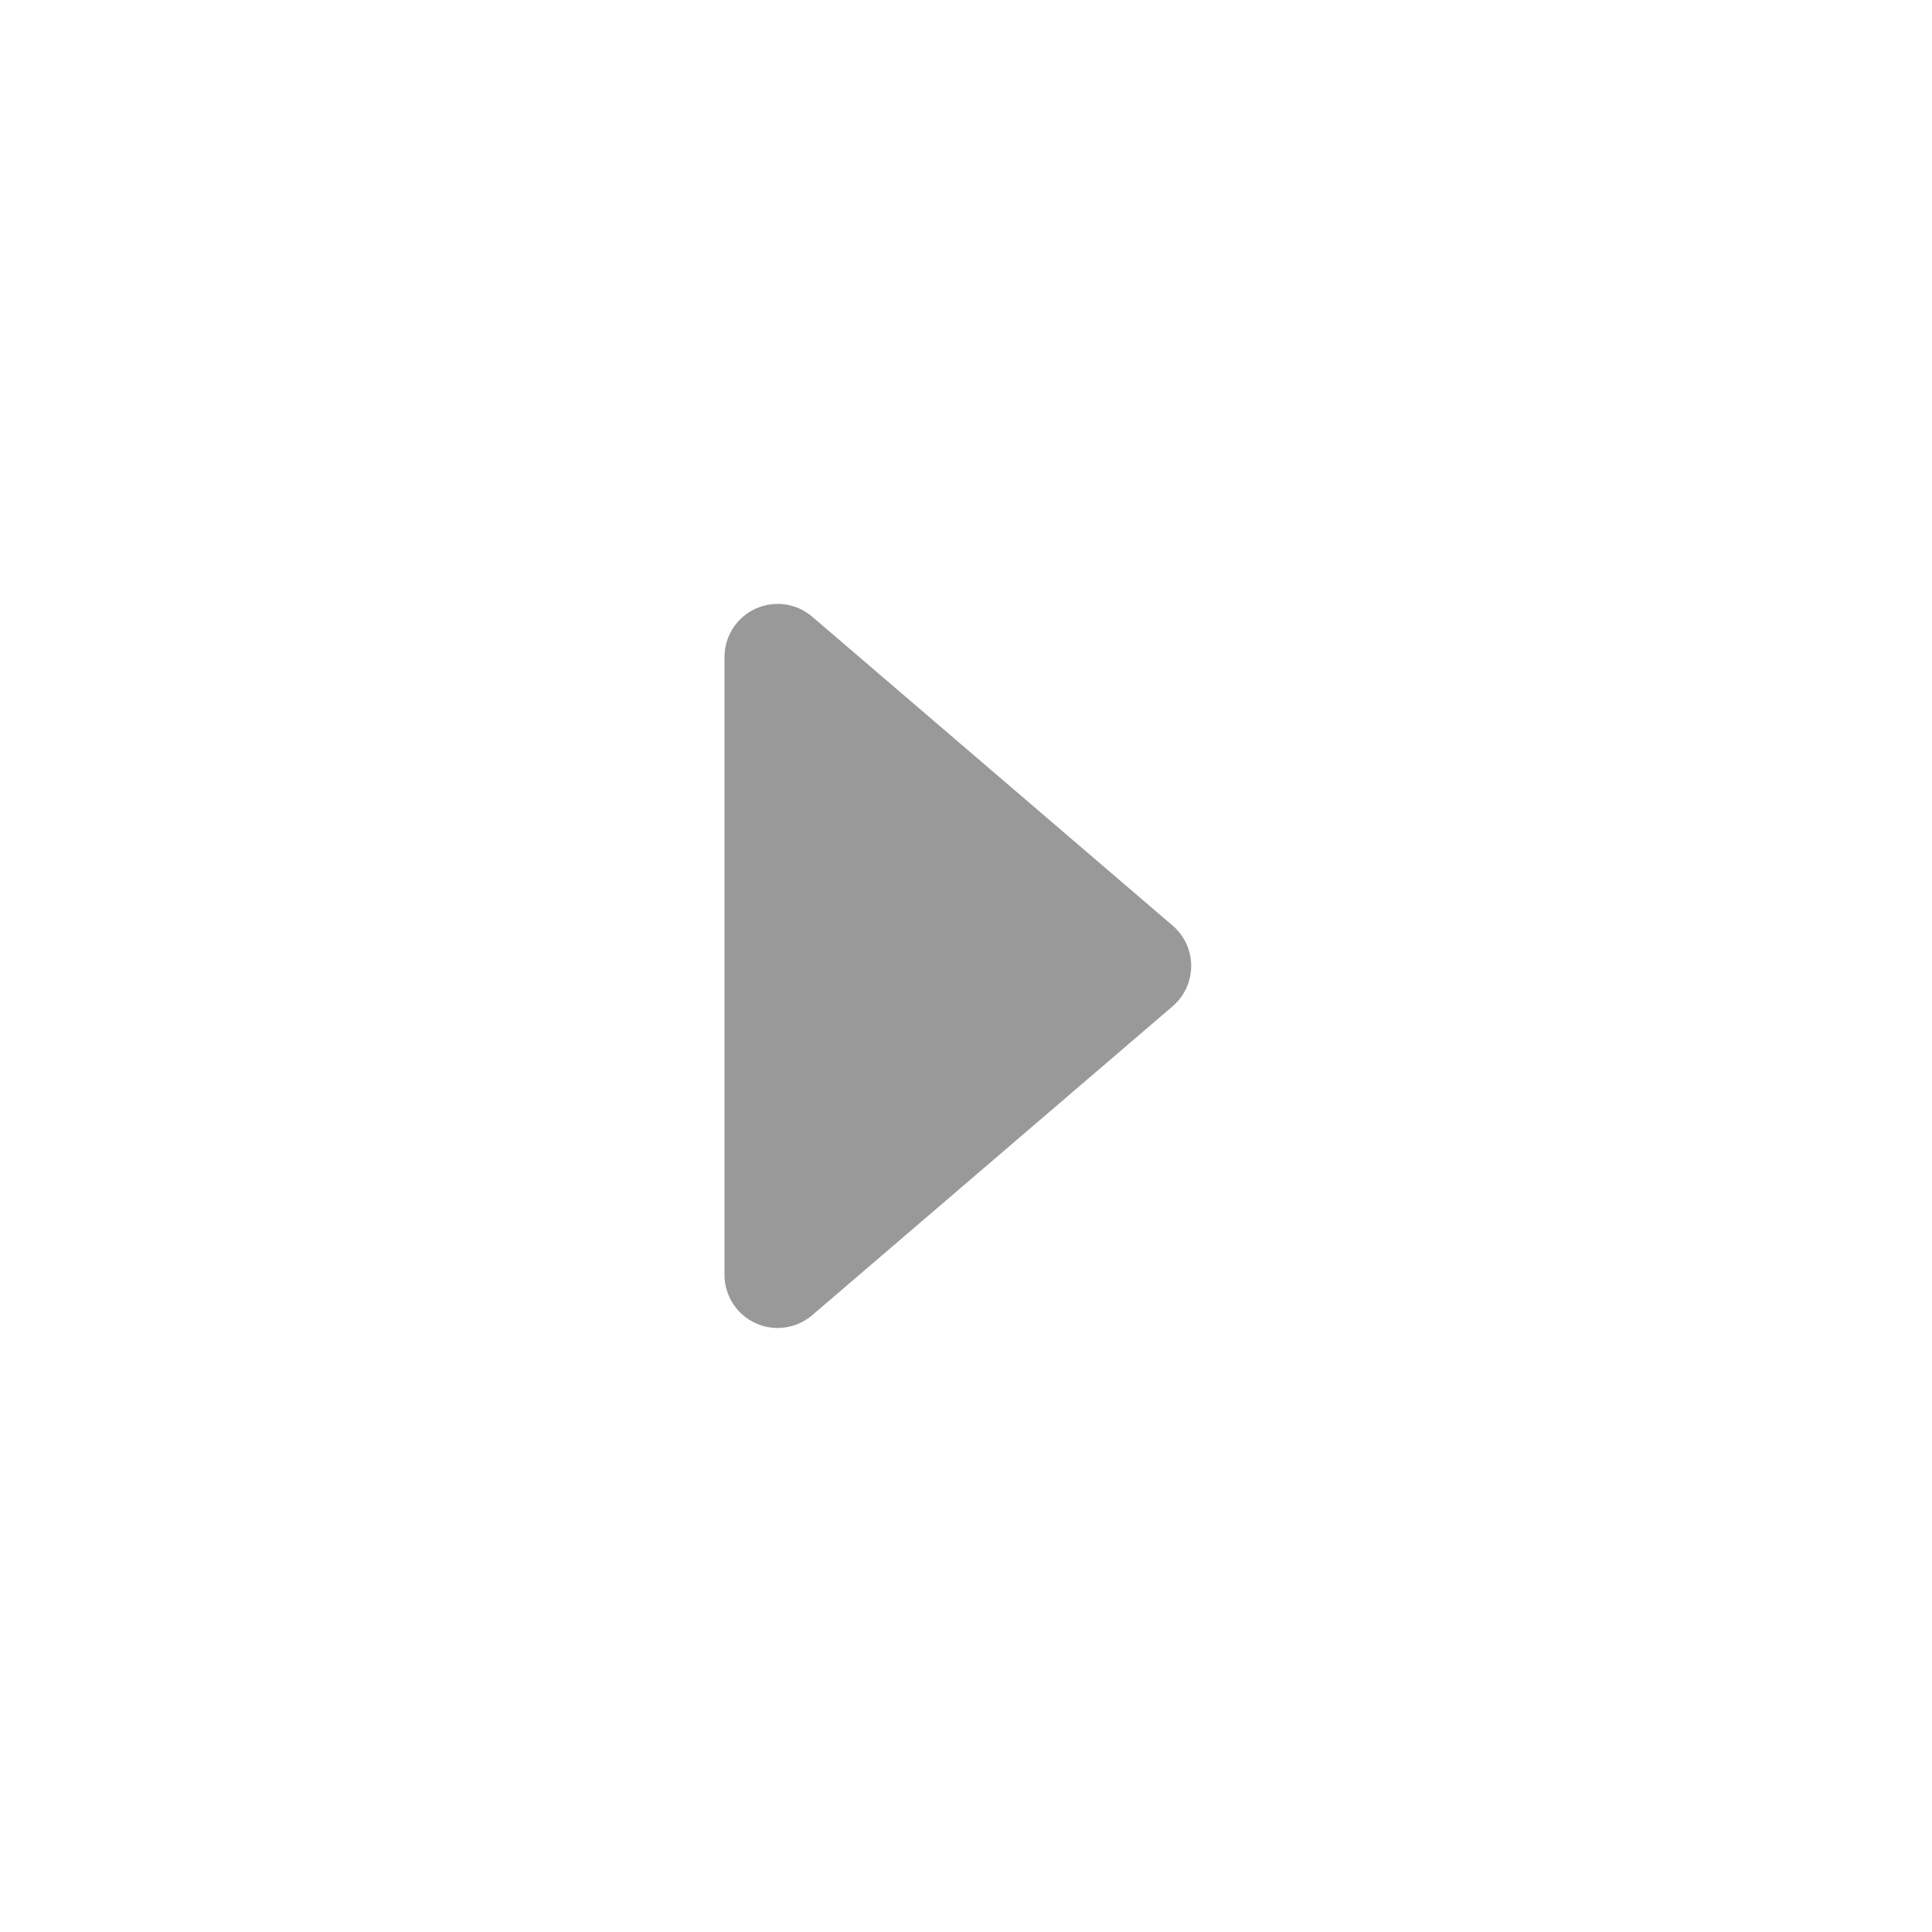
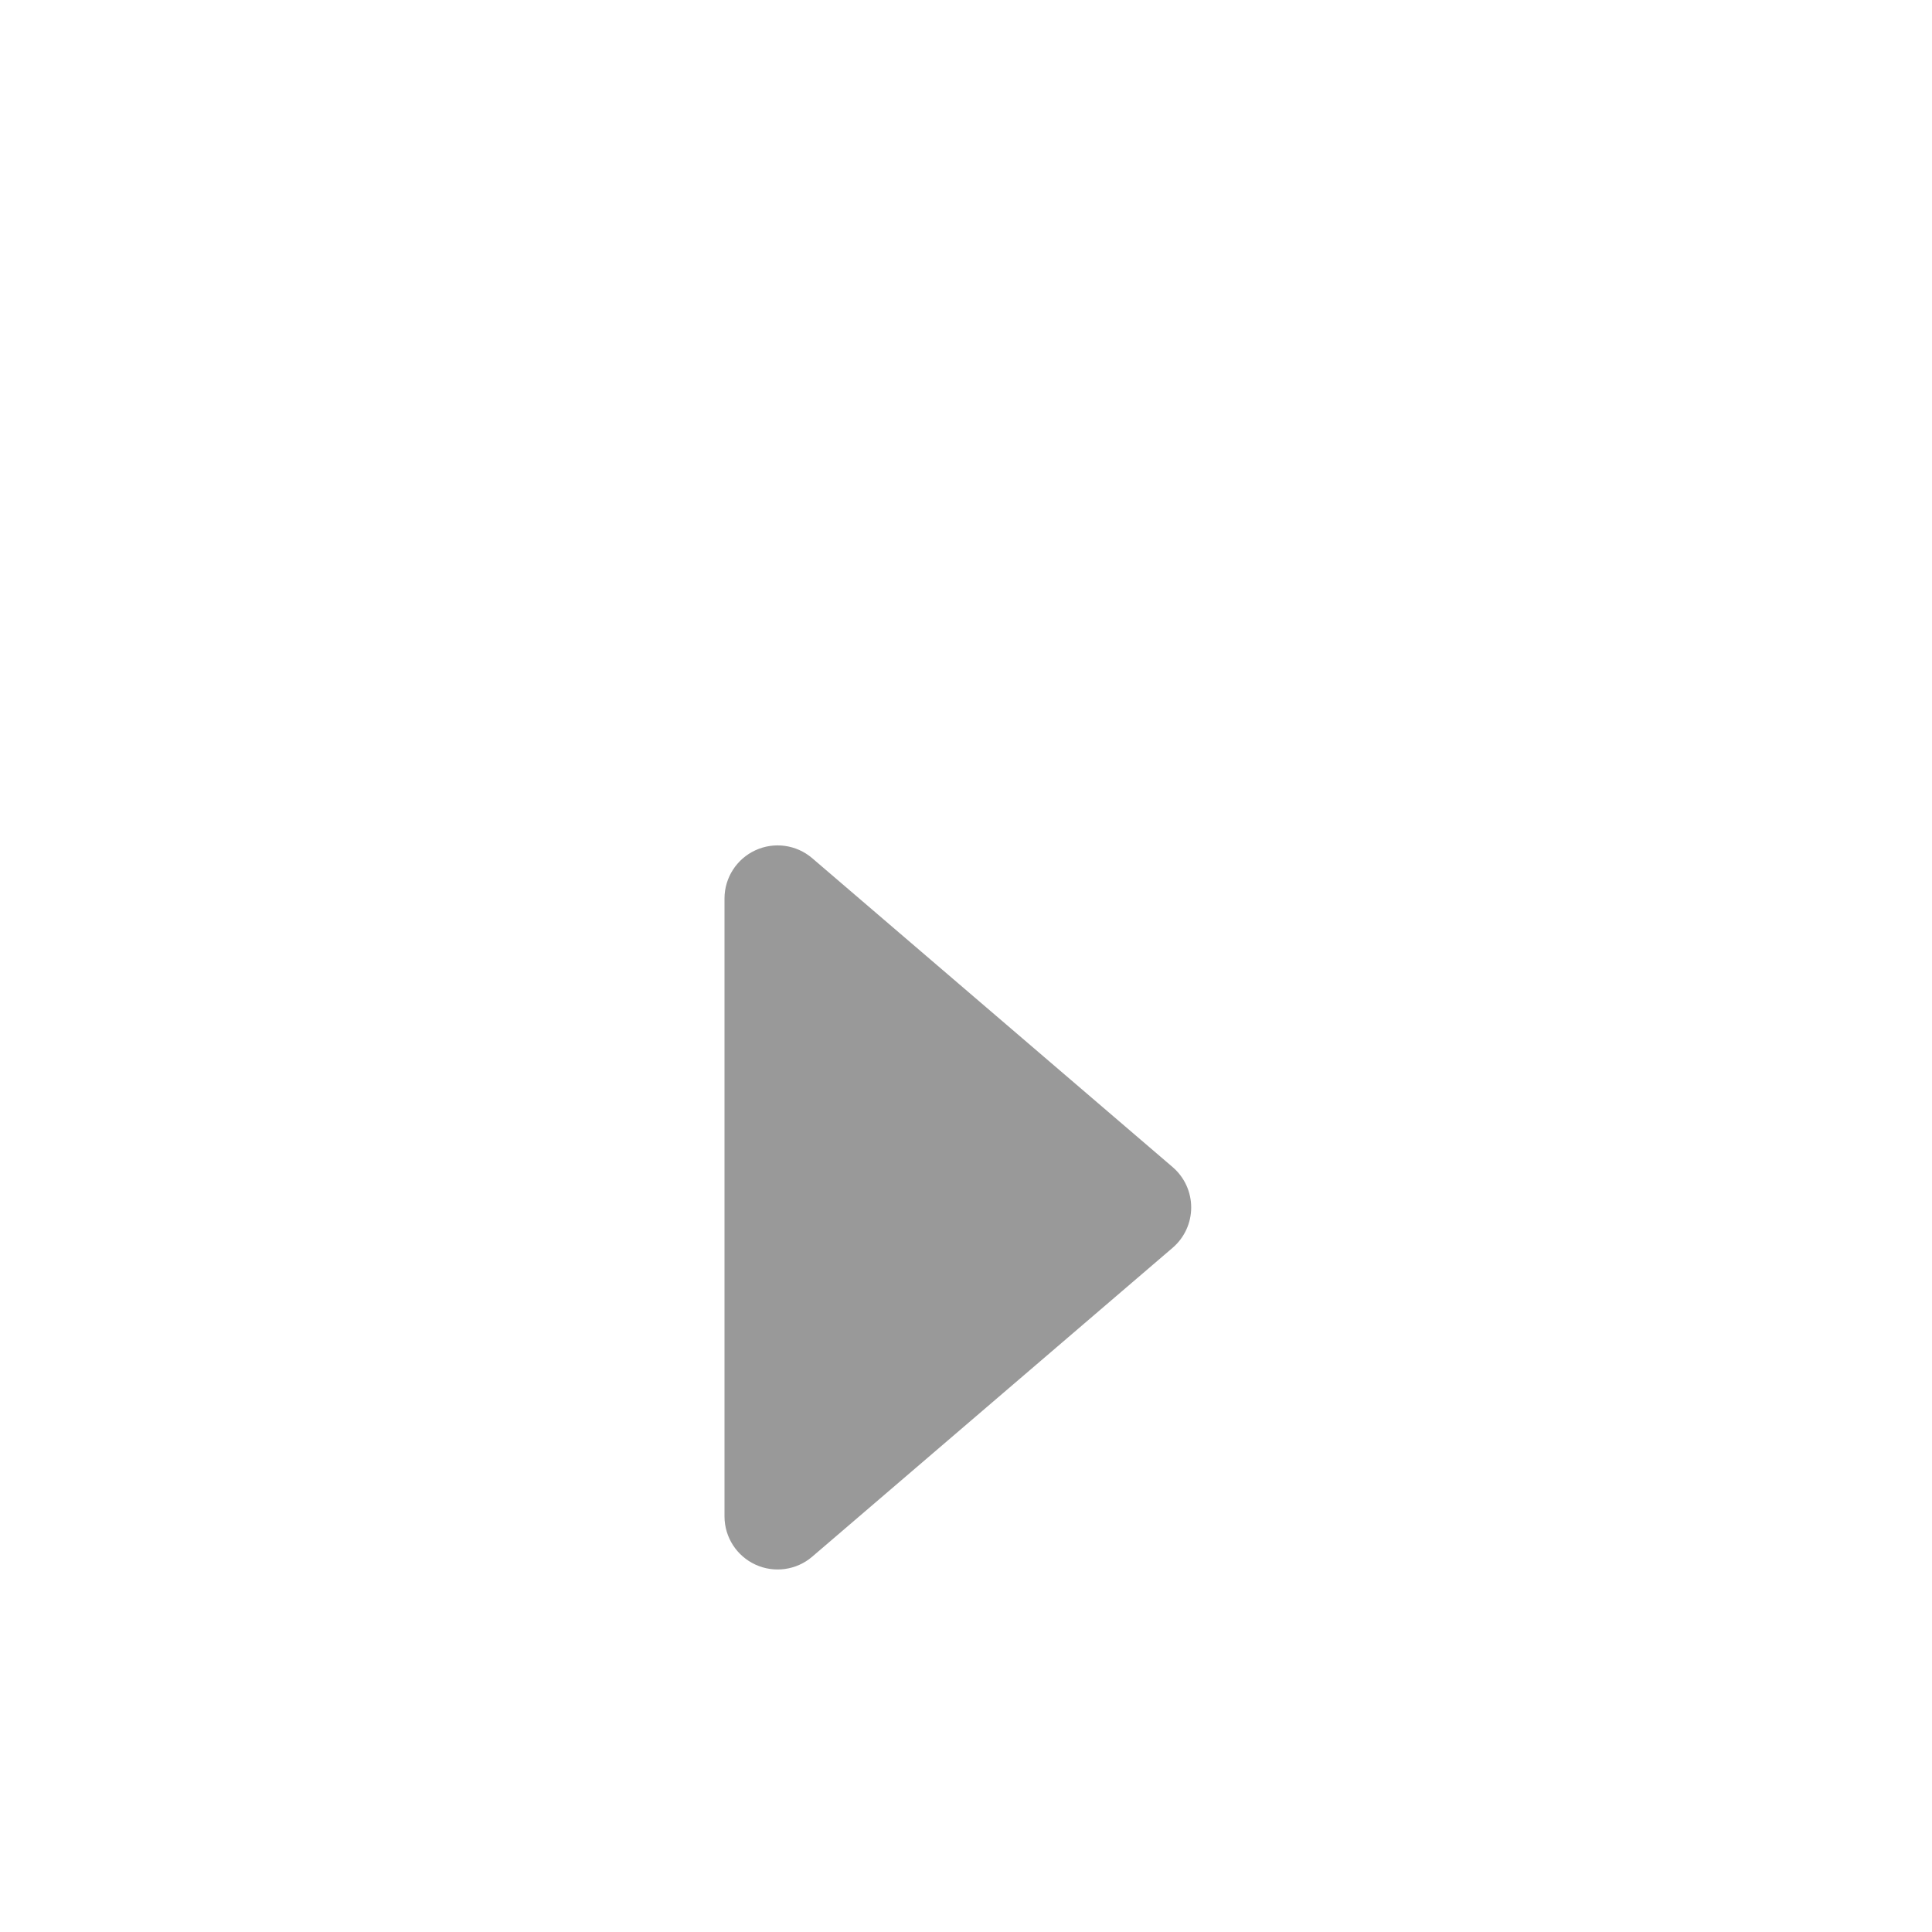
- <svg xmlns="http://www.w3.org/2000/svg" t="1748593475708" class="icon" viewBox="0 0 1024 1024" version="1.1" p-id="3996" width="16" height="16">
-   <path d="M430.4 697.152l191.168-163.84a28.16 28.16 0 0 0 1e-8-42.688l-191.168-163.84A28.16 28.16 0 0 0 384 348.16l0 327.68a28.16 28.16 0 0 0 46.4 21.312z" p-id="3997" fill="#999" />
+ <svg xmlns="http://www.w3.org/2000/svg" t="1749731788924" class="icon" viewBox="0 0 1024 1024" version="1.1" p-id="3658" width="16" height="16">
+   <path d="M430.4 825.152l191.168-163.84a28.16 28.16 0 0 0 1e-8-42.688l-191.168-163.84A28.16 28.16 0 0 0 384 476.16l0 327.68a28.16 28.16 0 0 0 46.4 21.312z" p-id="3659" fill="#999999" />
</svg>
